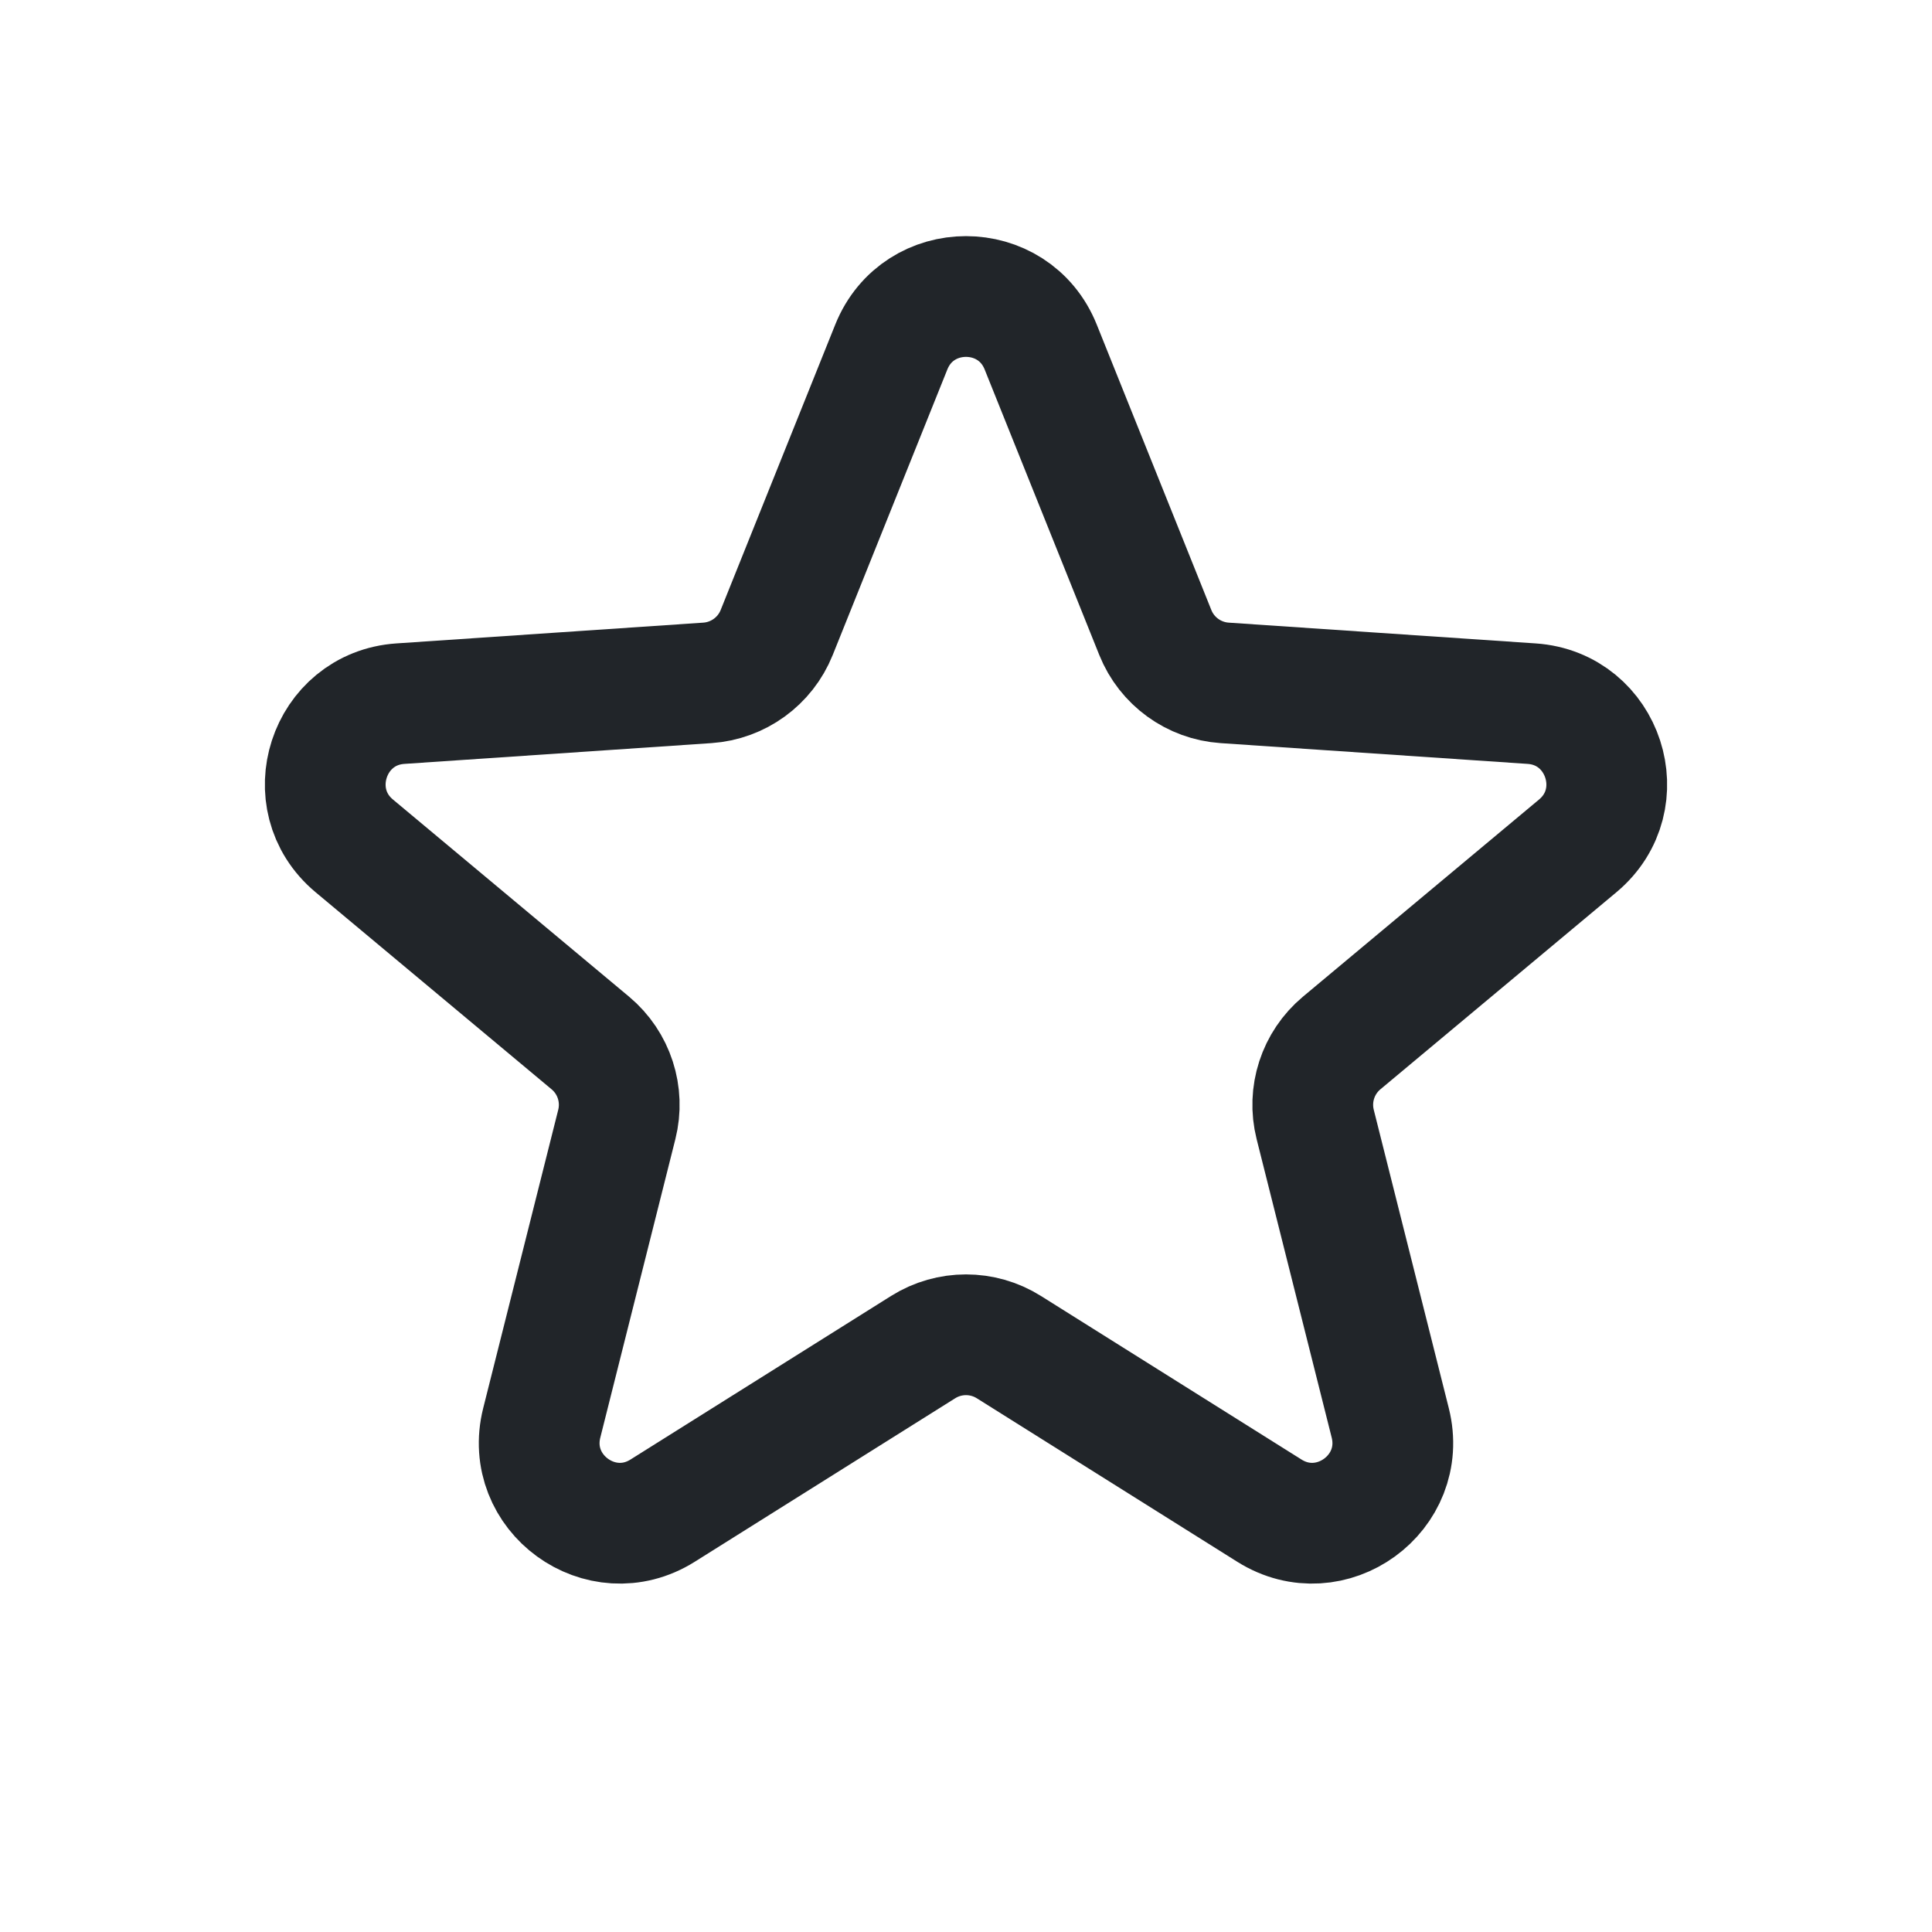
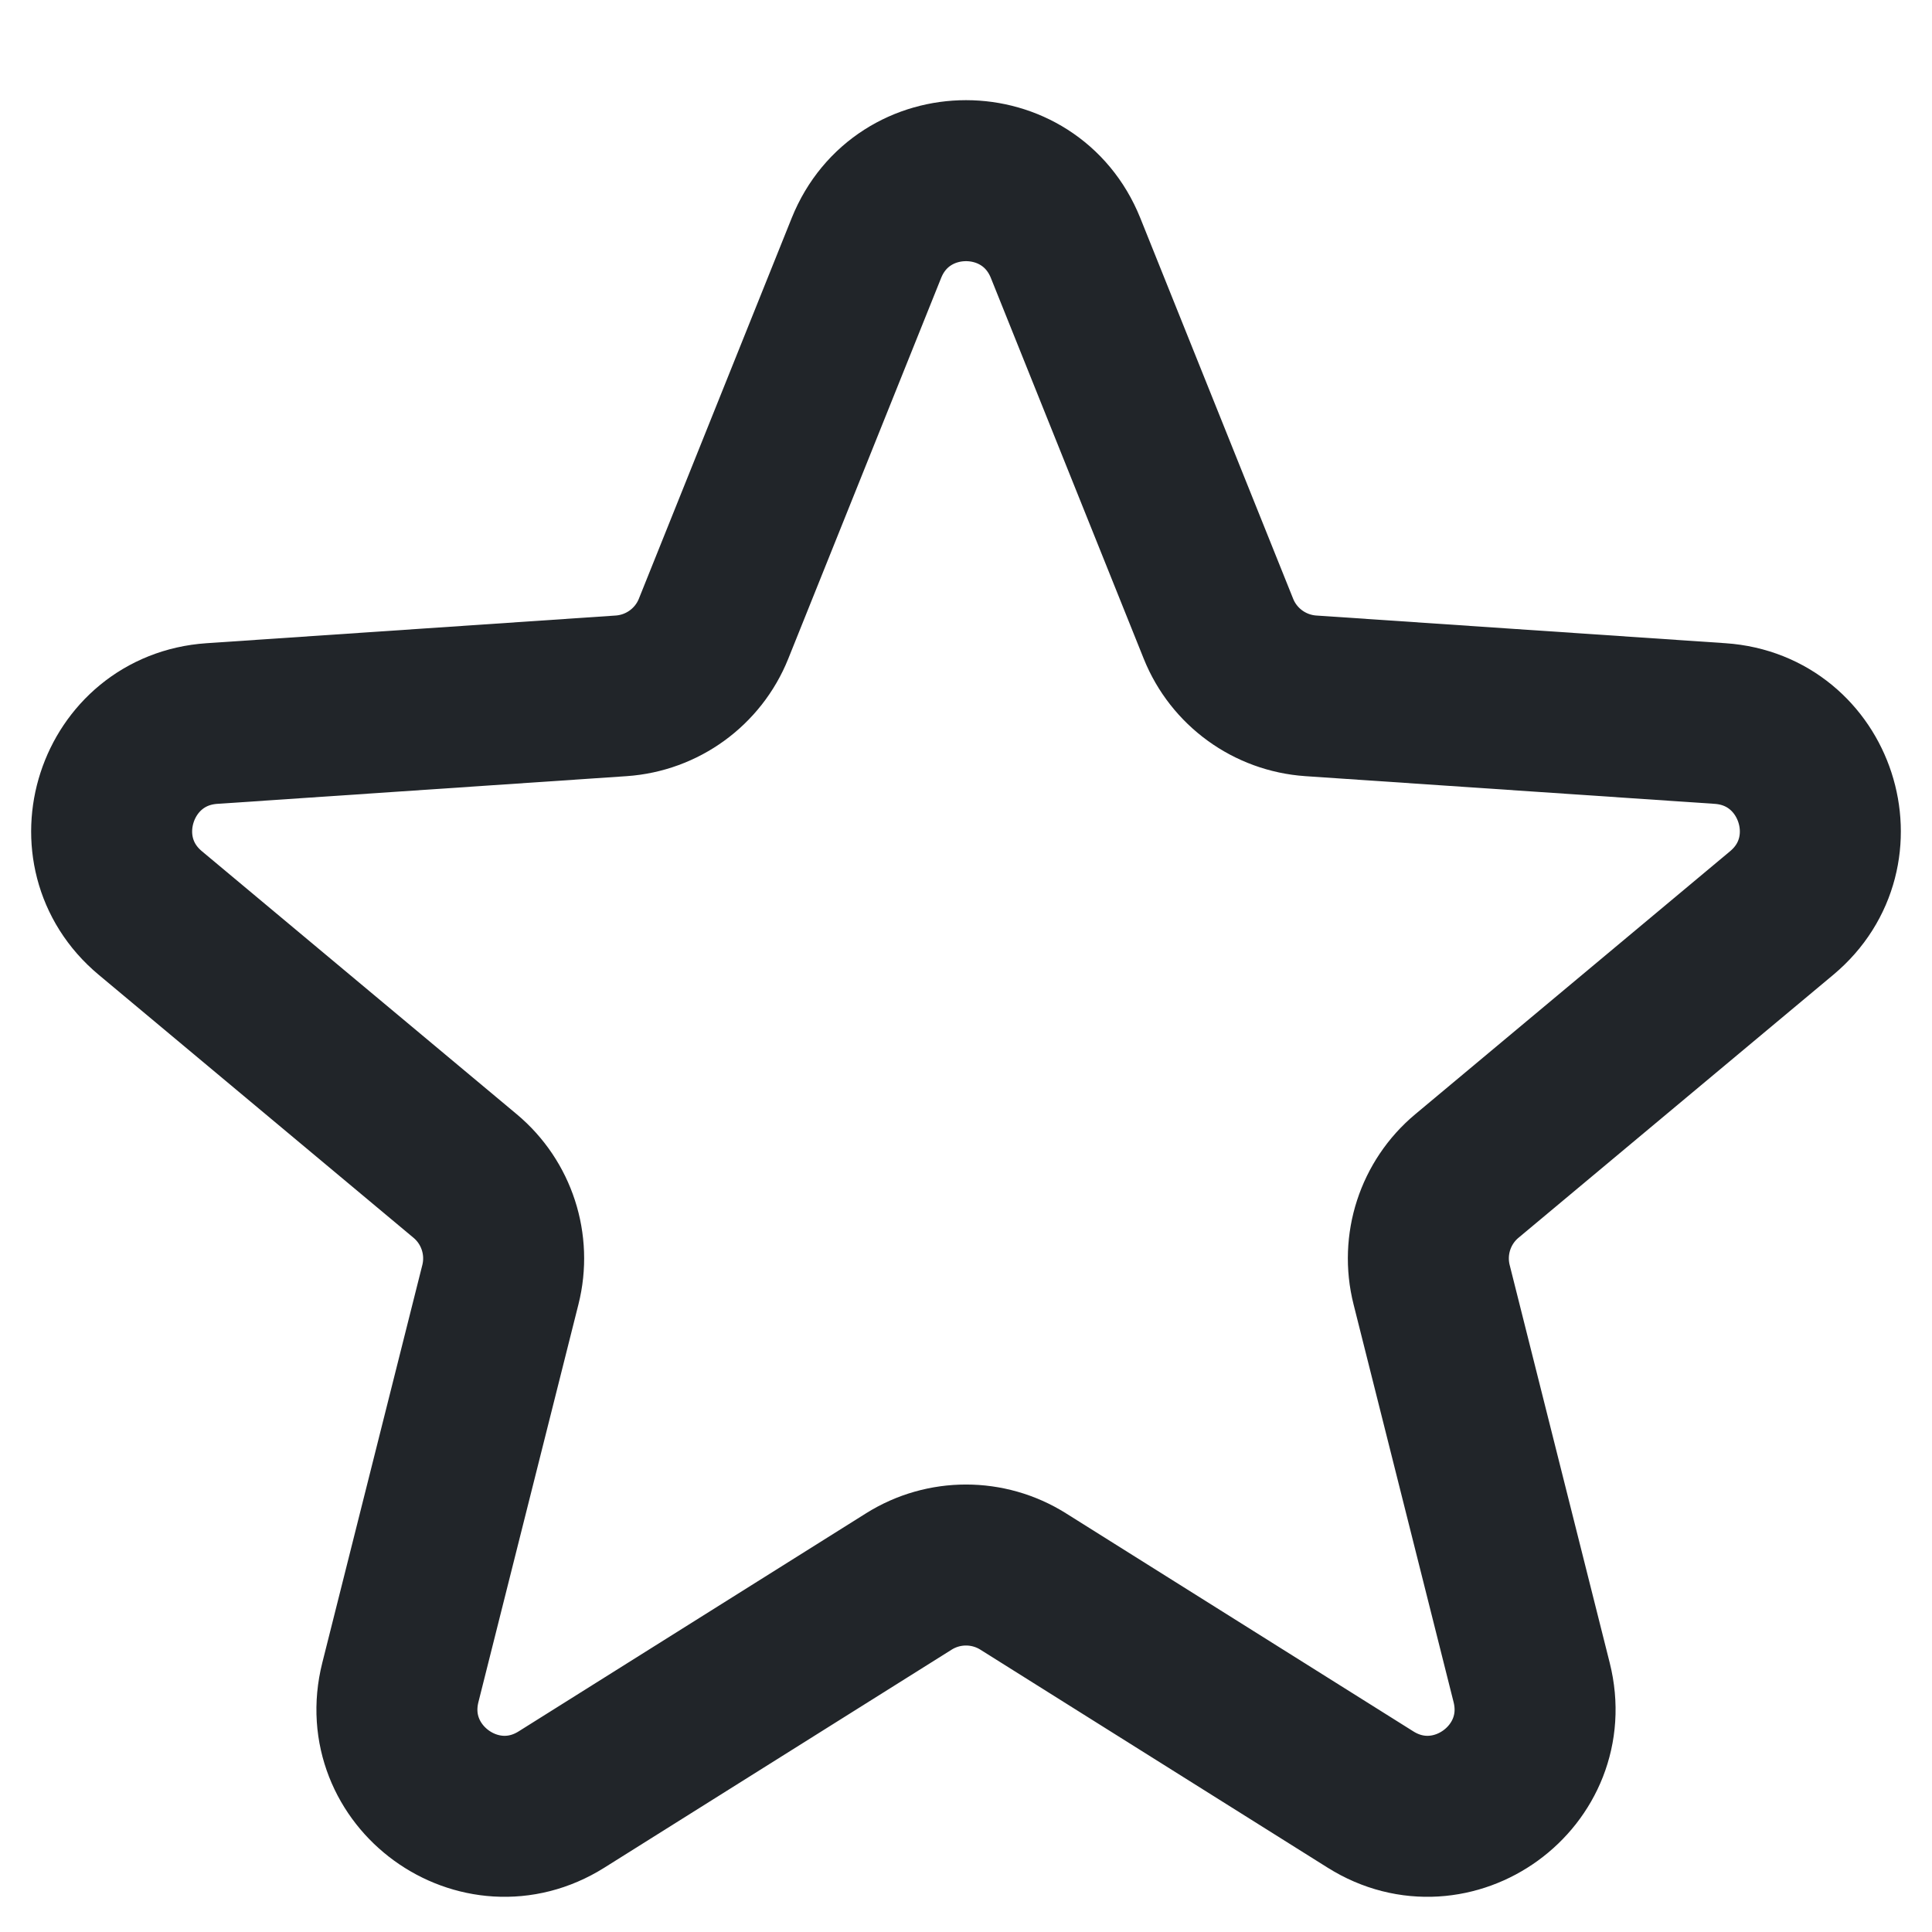
- <svg xmlns="http://www.w3.org/2000/svg" width="24" height="24" viewBox="0 0 24 24" fill="none">
-   <g id="Icons / Medium / Star">
-     <path id="Vector" d="M11.072 4.311C11.408 3.474 12.592 3.474 12.928 4.311L14.352 7.858C14.495 8.214 14.83 8.457 15.213 8.483L19.026 8.741C19.925 8.802 20.291 9.929 19.6 10.507L16.666 12.957C16.372 13.203 16.244 13.596 16.338 13.969L17.27 17.675C17.49 18.549 16.532 19.245 15.769 18.766L12.532 16.734C12.207 16.53 11.793 16.53 11.468 16.734L8.231 18.766C7.468 19.245 6.51 18.549 6.73 17.675L7.662 13.969C7.756 13.596 7.628 13.203 7.334 12.957L4.4 10.507C3.709 9.929 4.075 8.802 4.974 8.741L8.787 8.483C9.17 8.457 9.505 8.214 9.648 7.858L11.072 4.311Z" stroke="#212529" stroke-width="1.5" stroke-linecap="round" stroke-linejoin="round" />
-   </g>
+ <svg xmlns="http://www.w3.org/2000/svg" width="18" height="18" viewBox="0 0 18 18" fill="none">
+   <path d="M8.072 2.311C8.408 1.474 9.592 1.474 9.928 2.311L11.352 5.858C11.495 6.214 11.83 6.457 12.213 6.483L16.026 6.741C16.925 6.802 17.291 7.929 16.6 8.506L13.666 10.957C13.372 11.203 13.244 11.596 13.338 11.969L14.27 15.675C14.49 16.549 13.532 17.245 12.769 16.766L9.532 14.734C9.207 14.53 8.793 14.53 8.468 14.734L5.231 16.766C4.468 17.245 3.51 16.549 3.73 15.675L4.662 11.969C4.756 11.596 4.628 11.203 4.334 10.957L1.4 8.506C0.709 7.929 1.075 6.802 1.974 6.741L5.787 6.483C6.17 6.457 6.505 6.214 6.648 5.858L8.072 2.311Z" stroke="#212529" stroke-width="1.5" stroke-linecap="round" stroke-linejoin="round" />
</svg>
